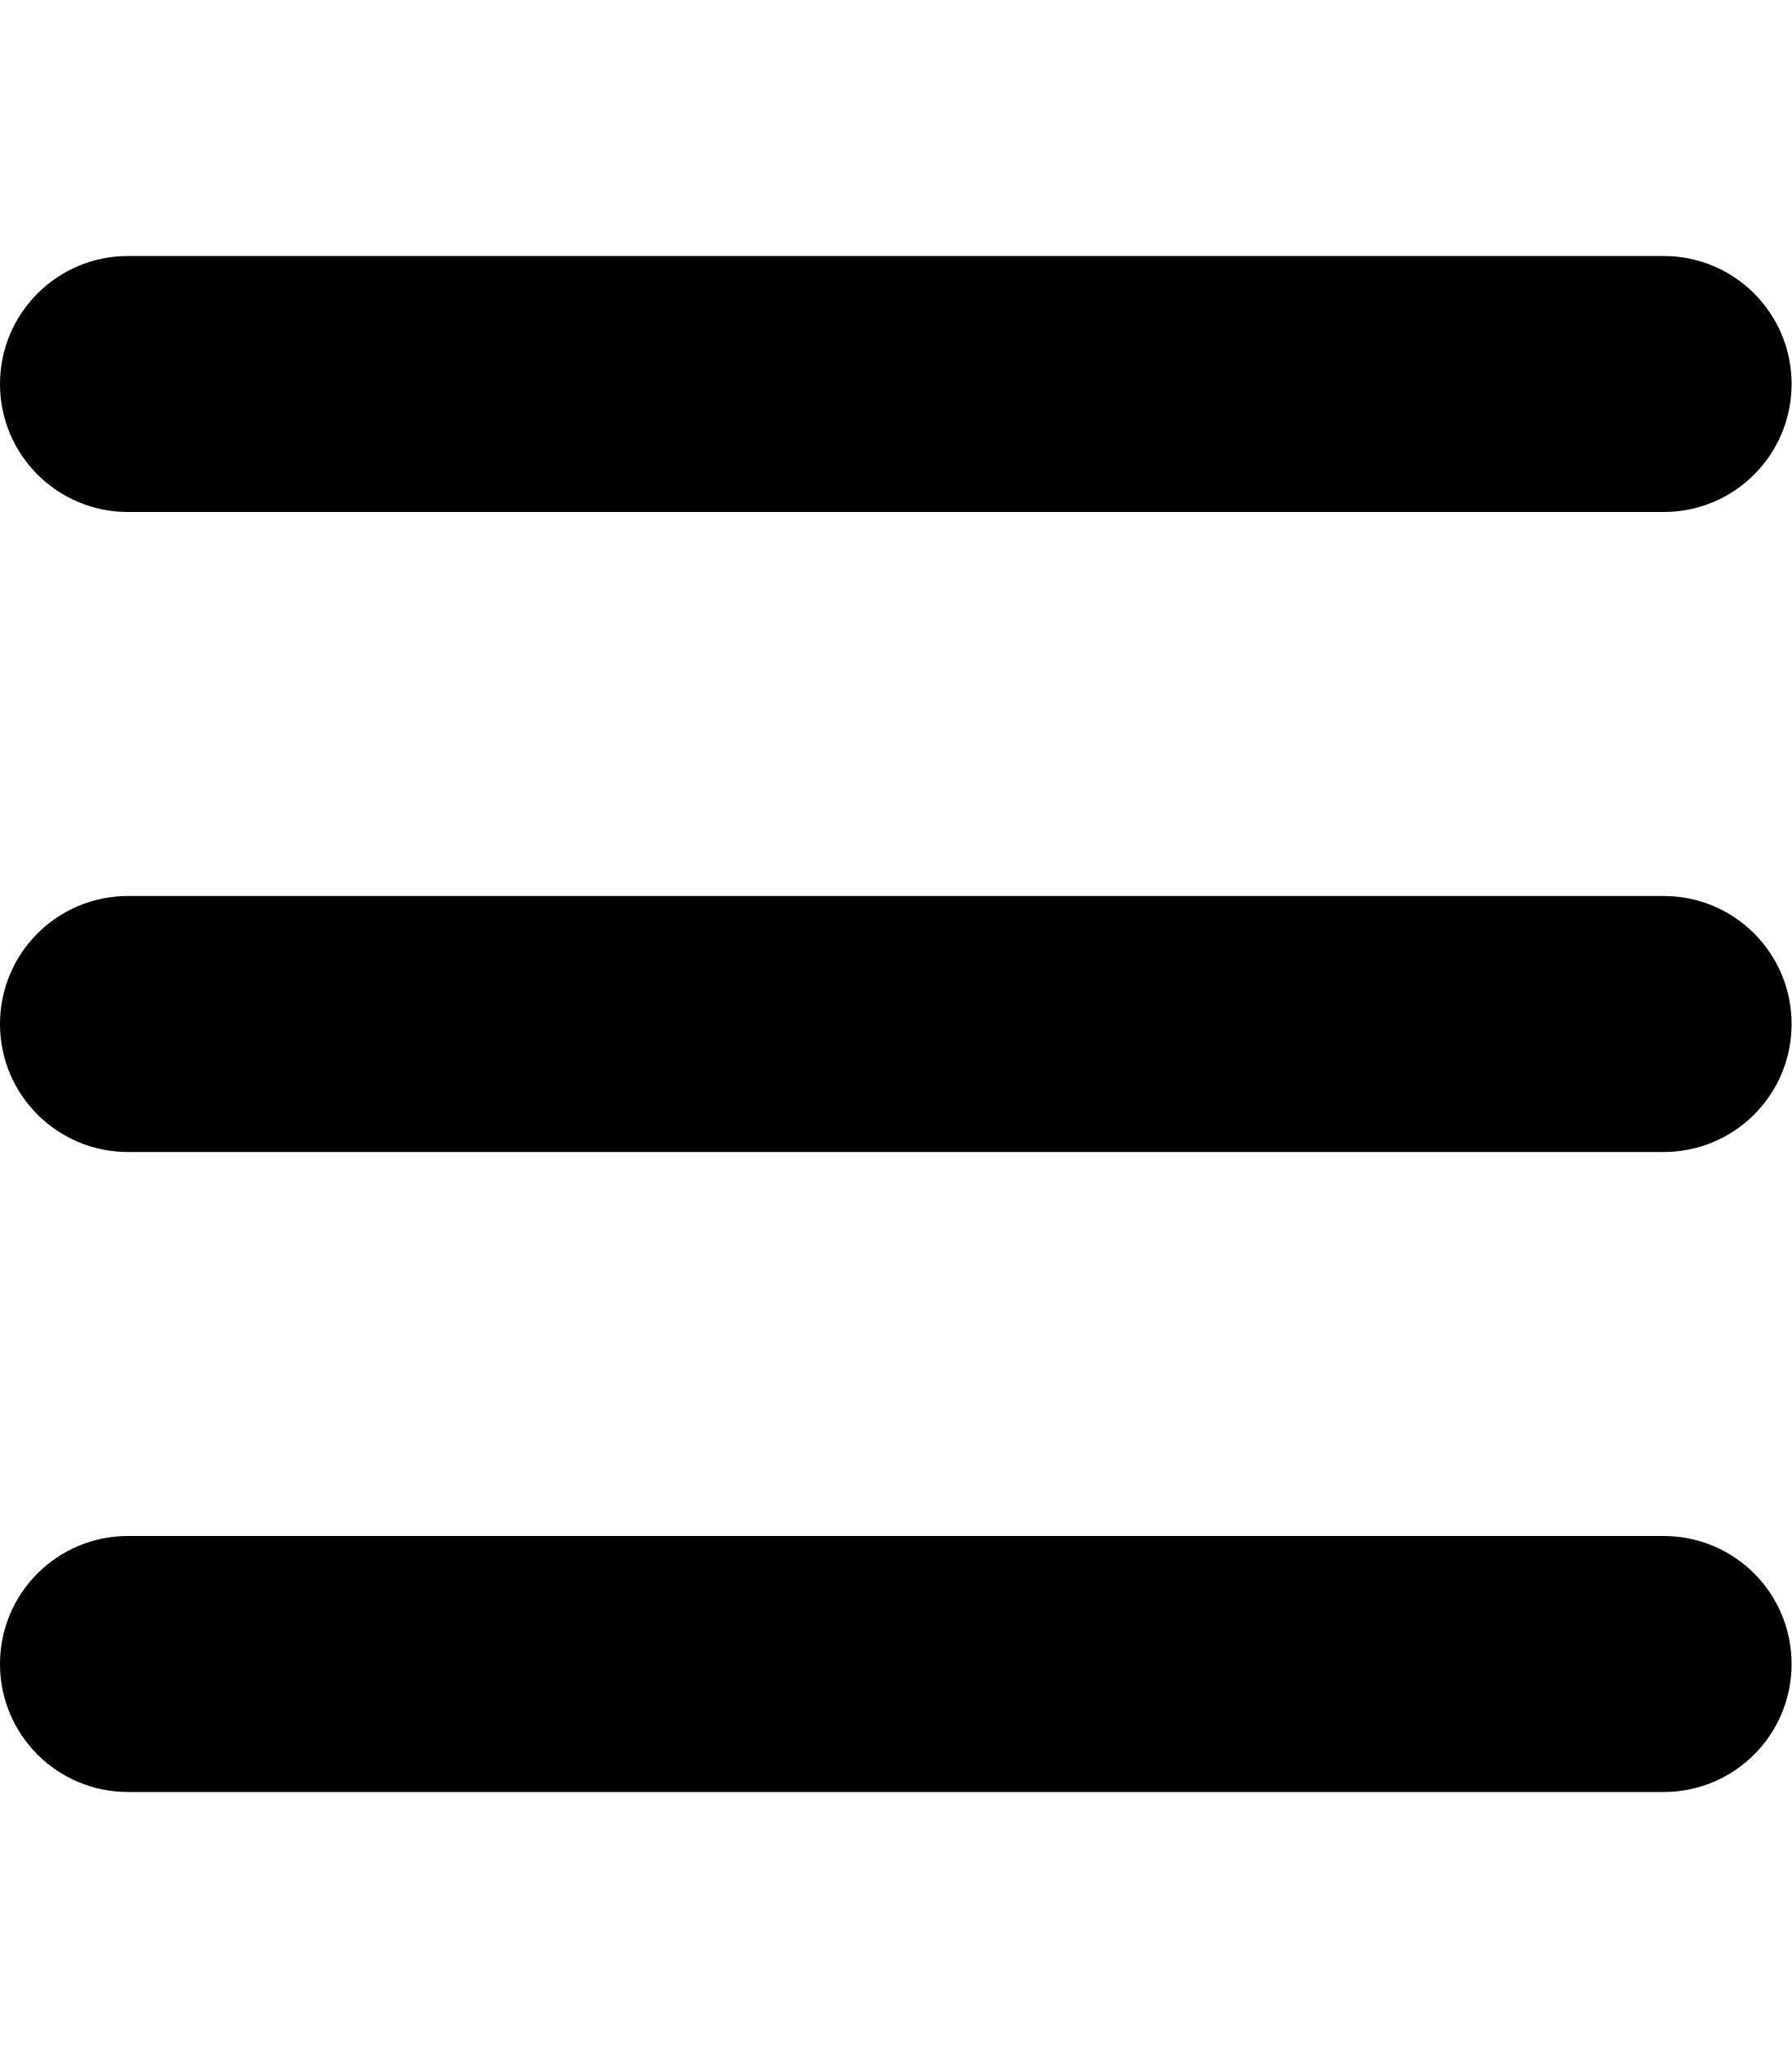
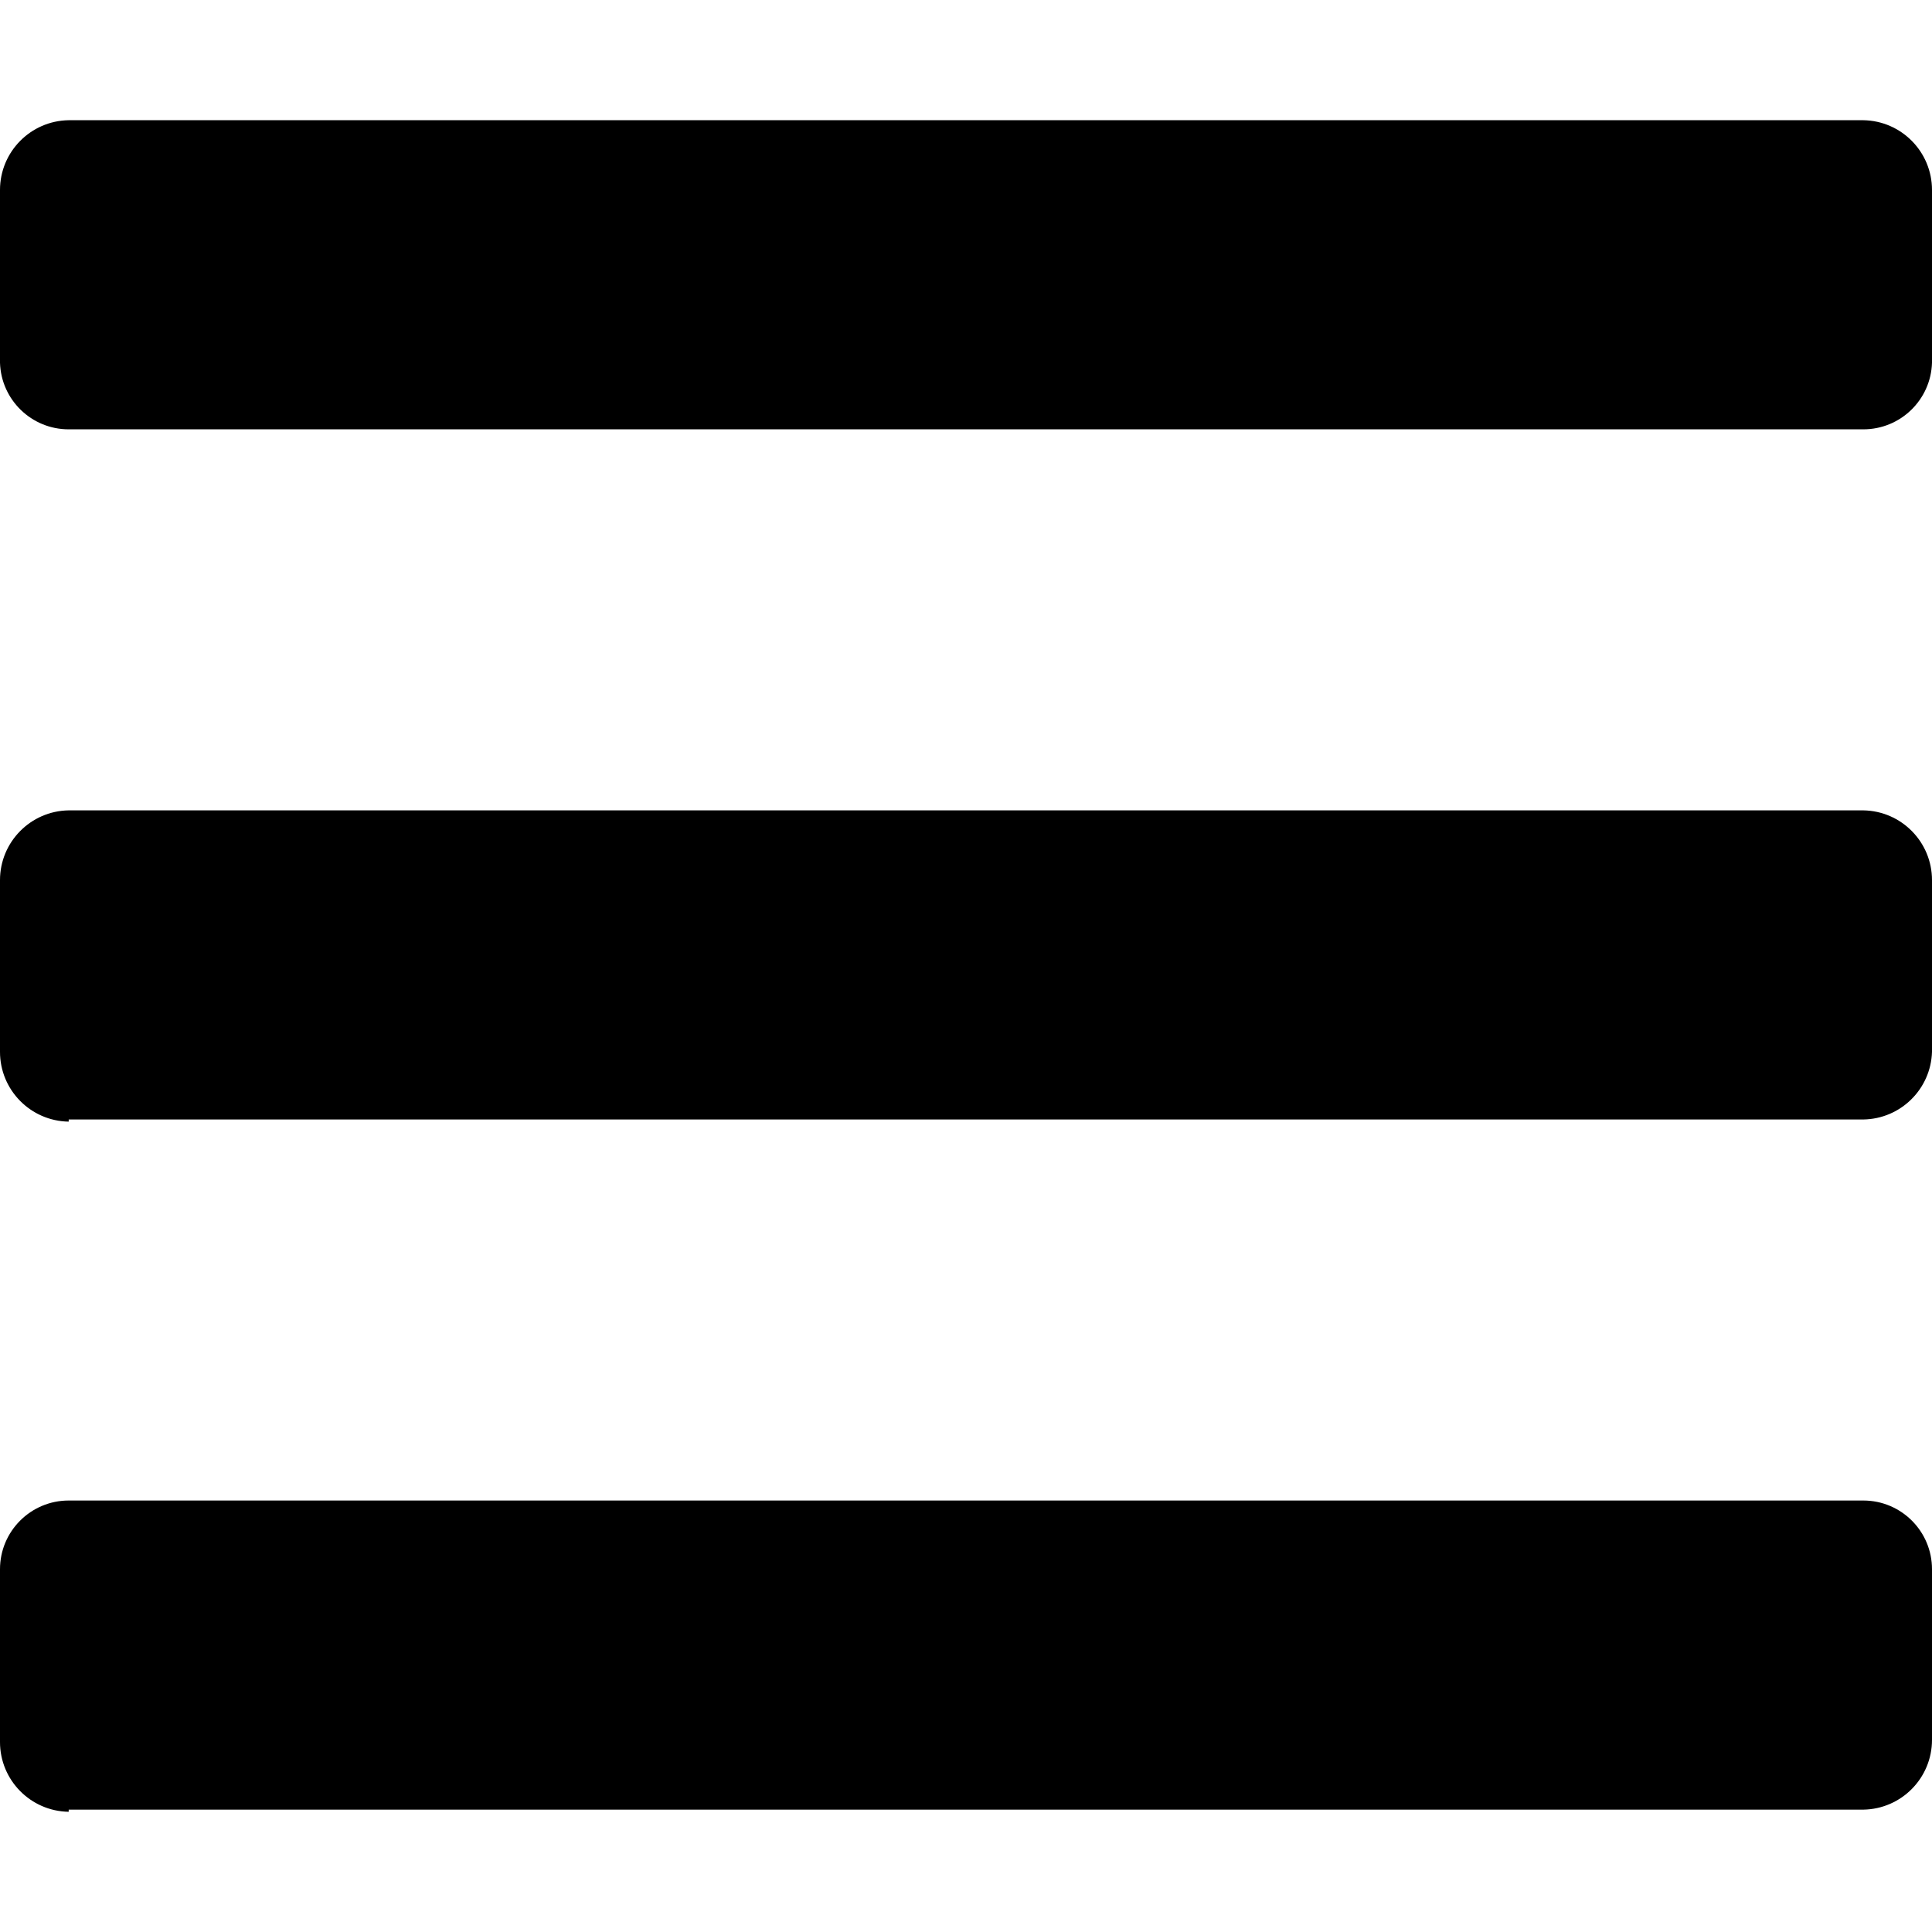
- <svg xmlns="http://www.w3.org/2000/svg" aria-hidden="true" focusable="false" role="img" viewBox="0 0 448 512">
-   <path d="M0 96C0 78.33 14.33 64 32 64H416C433.7 64 448 78.33 448 96C448 113.7 433.7 128 416 128H32C14.33 128 0 113.7 0 96zM0 256C0 238.3 14.33 224 32 224H416C433.7 224 448 238.3 448 256C448 273.7 433.7 288 416 288H32C14.33 288 0 273.7 0 256zM416 448H32C14.33 448 0 433.7 0 416C0 398.3 14.33 384 32 384H416C433.7 384 448 398.3 448 416C448 433.7 433.7 448 416 448z" />
+ <svg xmlns="http://www.w3.org/2000/svg" aria-hidden="true" focusable="false" role="img" viewBox="0 0 18 18">
+   <path d="M.64,4H17.36A.64.64,0,0,0,18,3.38V1.77a.65.65,0,0,0-.64-.65H.64A.65.65,0,0,0,0,1.77V3.38A.64.64,0,0,0,.64,4Zm0,6.43H17.36A.65.65,0,0,0,18,9.8V8.2a.65.65,0,0,0-.64-.65H.64A.65.65,0,0,0,0,8.2V9.8A.65.65,0,0,0,.64,10.45Zm0,6.43H17.36a.65.65,0,0,0,.64-.65V14.62a.64.64,0,0,0-.64-.64H.64a.64.64,0,0,0-.64.64v1.61A.65.65,0,0,0,.64,16.88Z" />
</svg>
